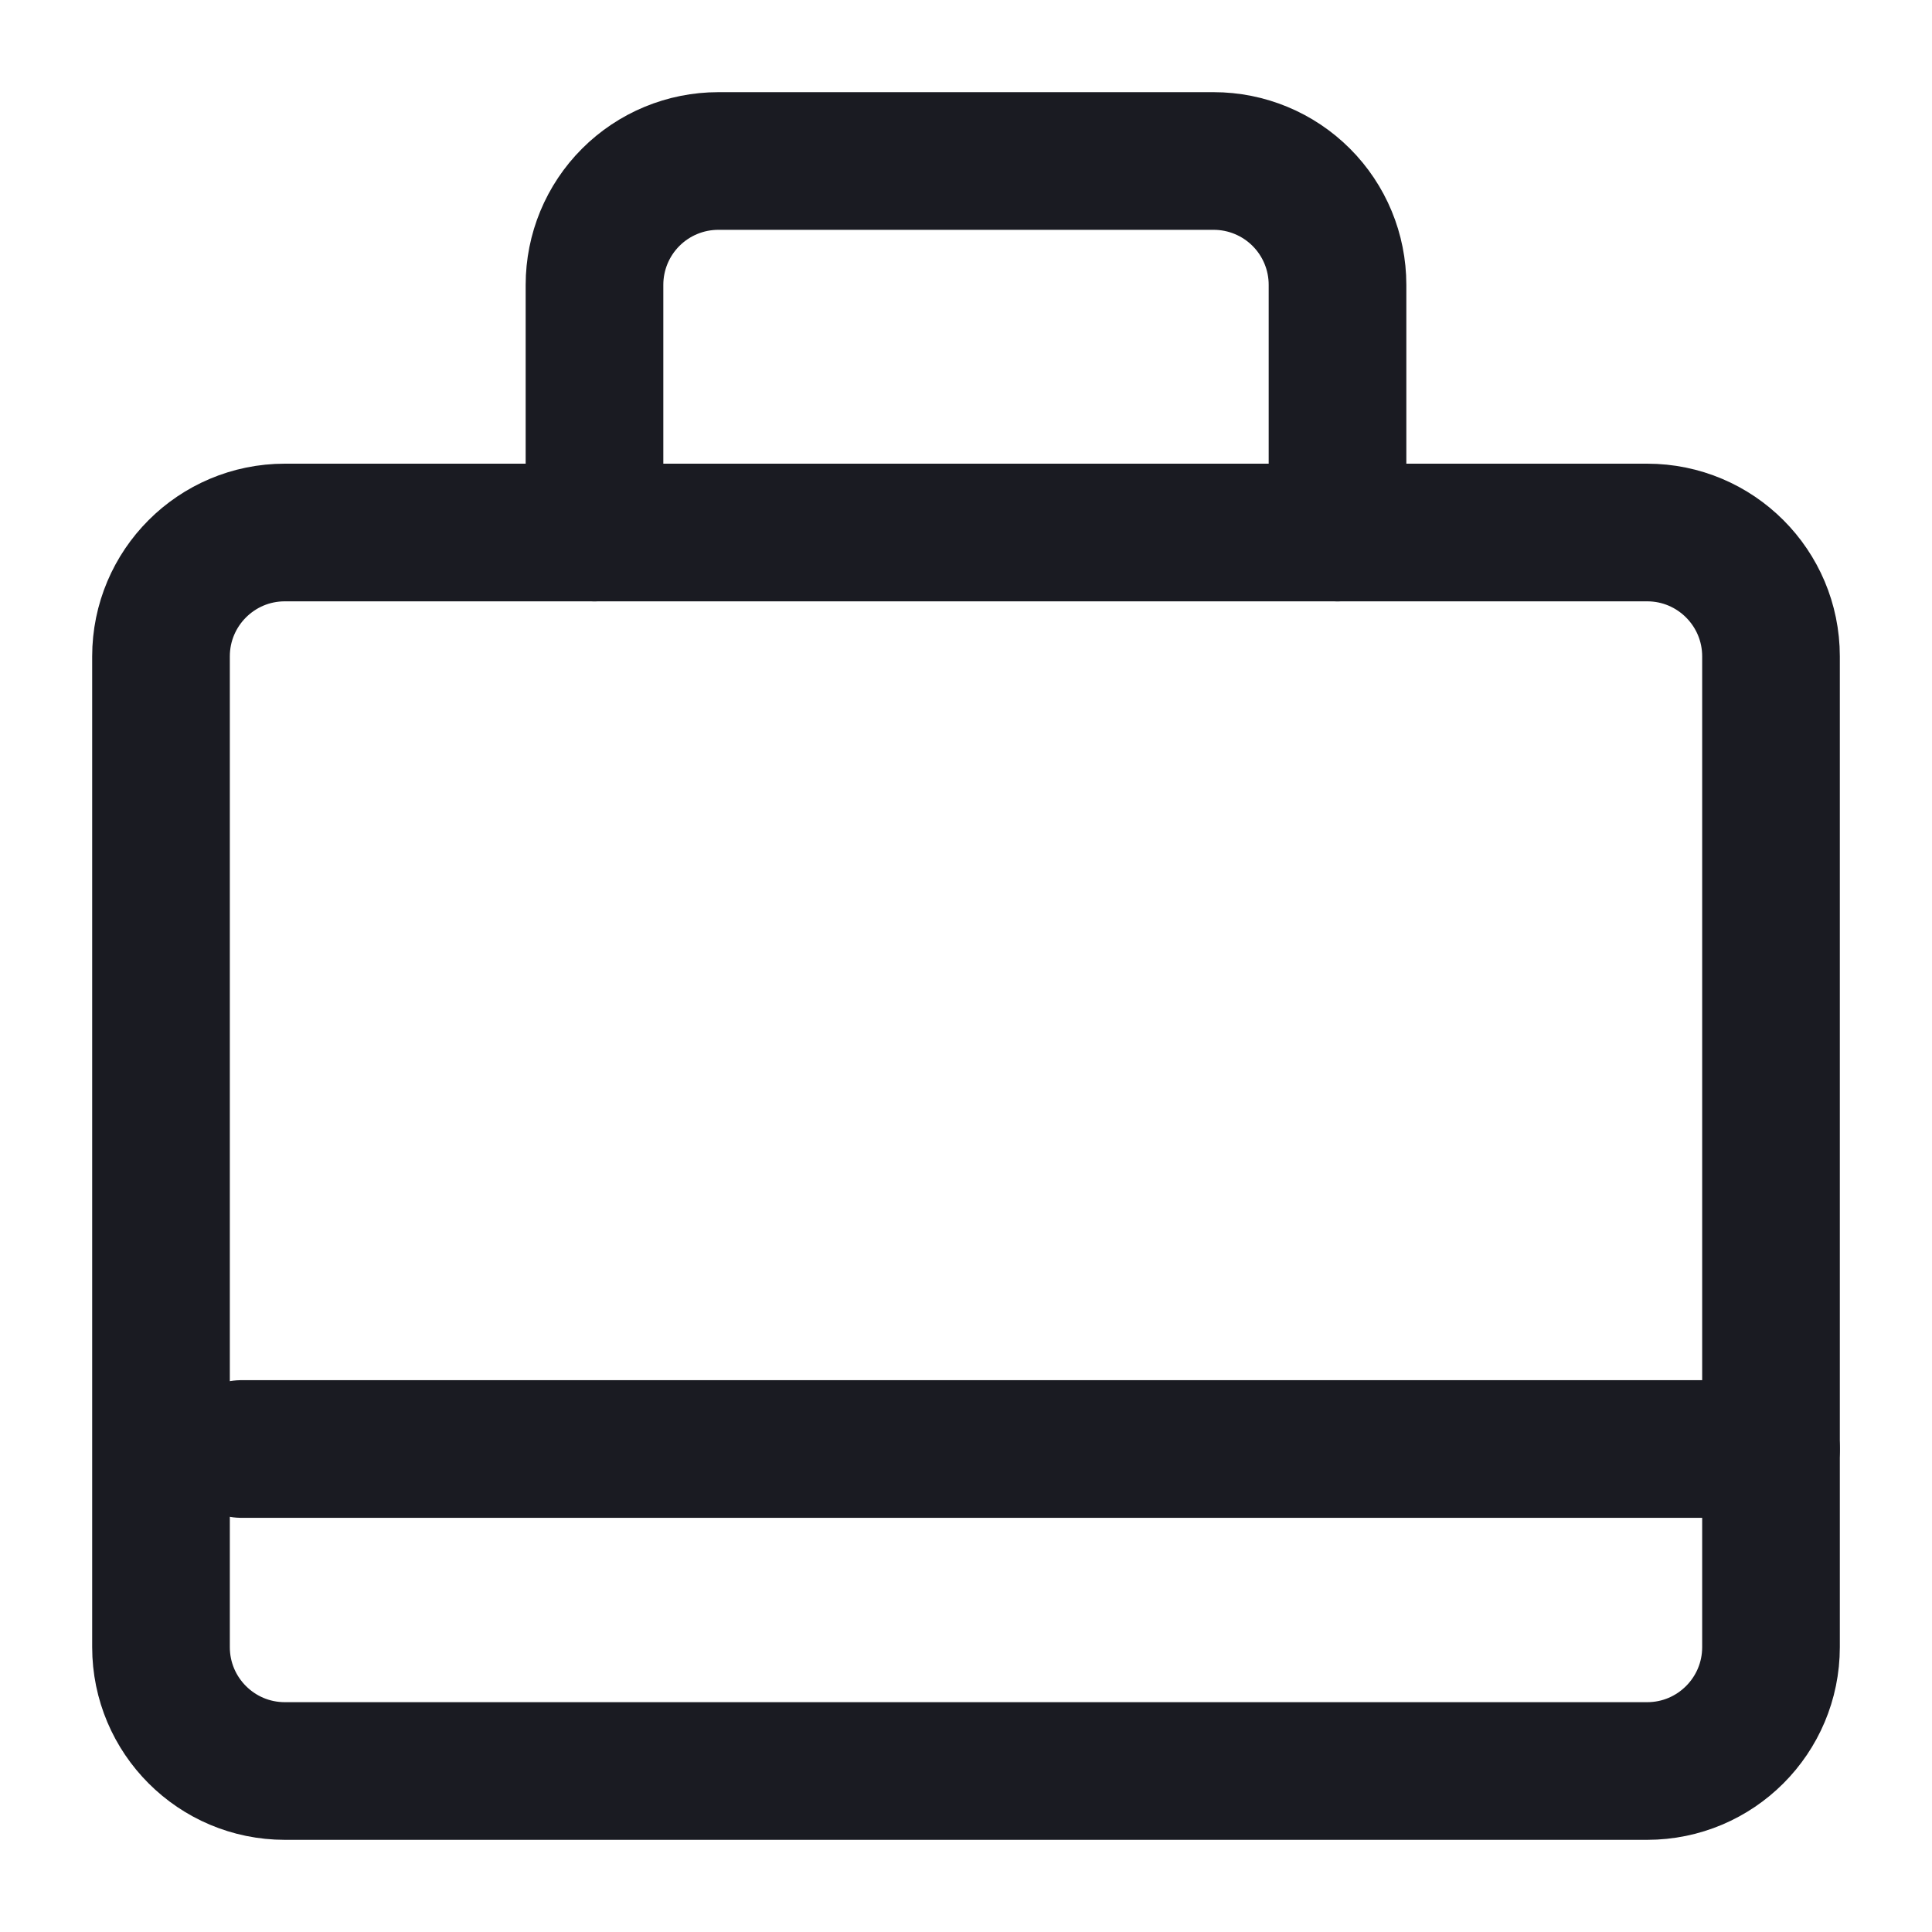
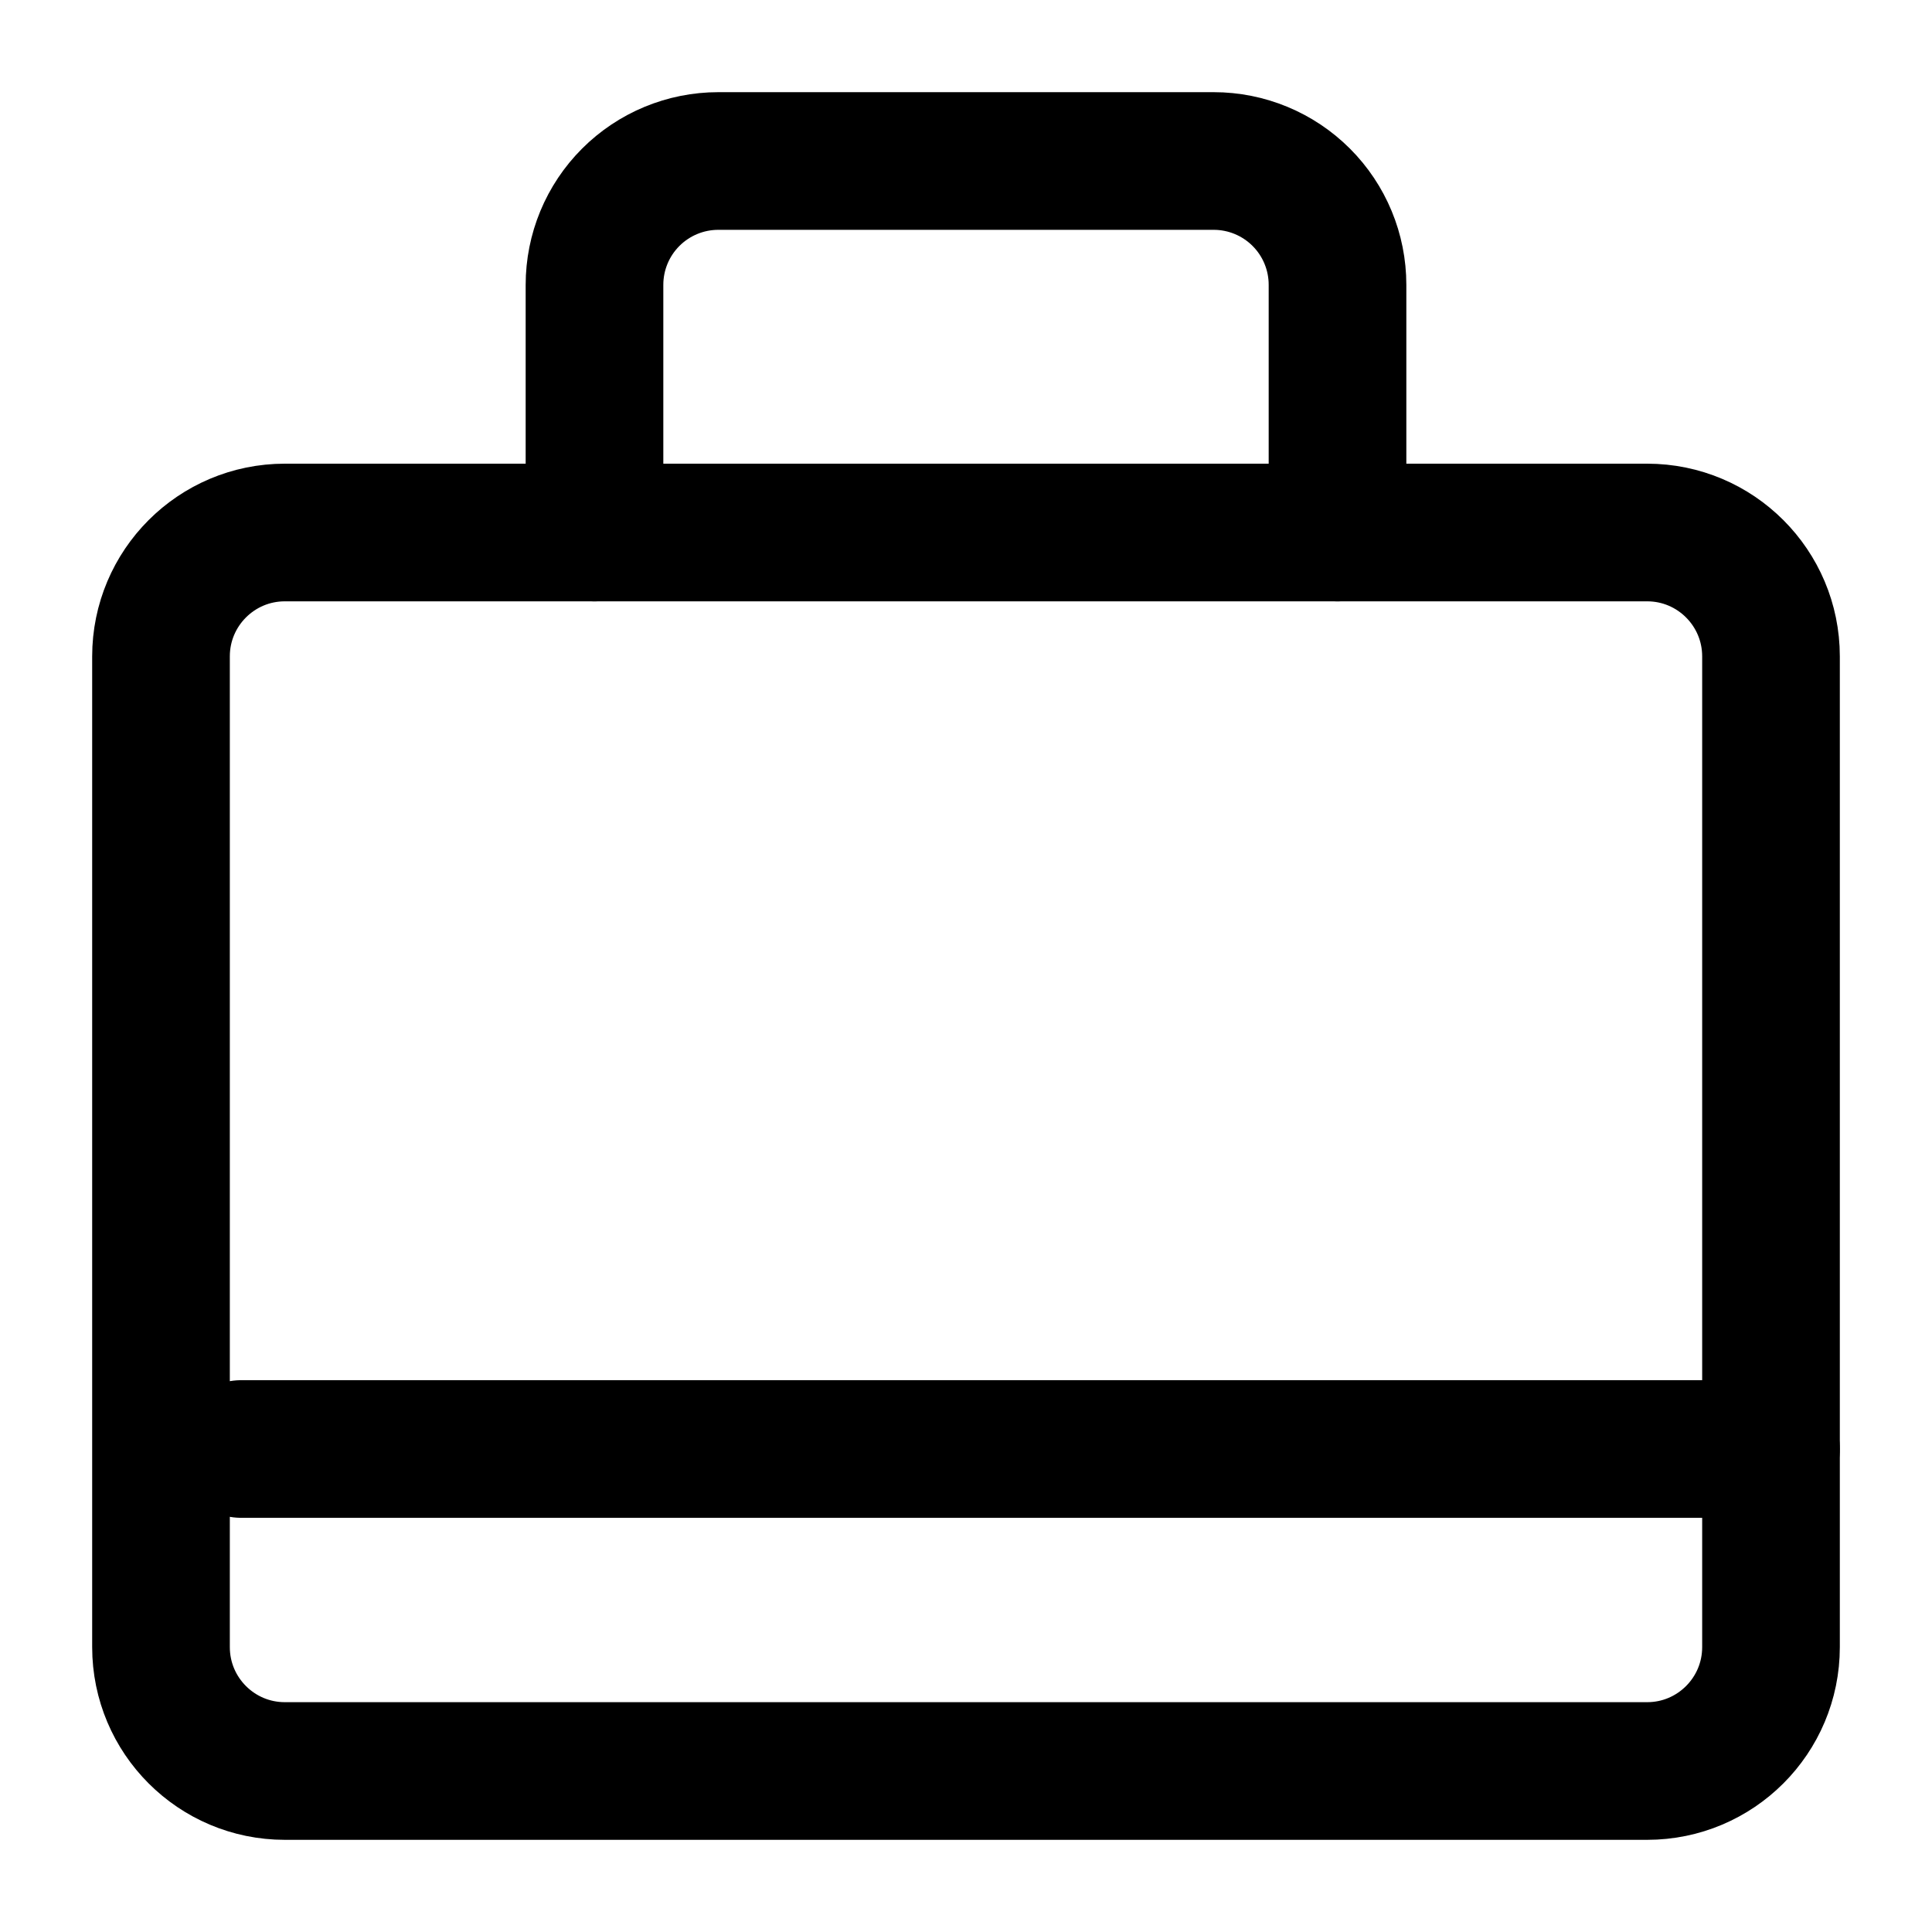
- <svg xmlns="http://www.w3.org/2000/svg" width="24" height="24" viewBox="0 0 24 24" fill="none">
-   <path d="M20.462 6.615H3.538C2.689 6.615 2 7.304 2 8.154V20.461C2 21.311 2.689 22 3.538 22H20.462C21.311 22 22 21.311 22 20.461V8.154C22 7.304 21.311 6.615 20.462 6.615Z" stroke="#1A1B22" stroke-width="1.71" stroke-linecap="round" stroke-linejoin="round" />
-   <path d="M16.615 6.615V3.538C16.615 3.13 16.453 2.739 16.165 2.451C15.876 2.162 15.485 2 15.077 2H8.923C8.515 2 8.124 2.162 7.835 2.451C7.547 2.739 7.385 3.13 7.385 3.538V6.615" stroke="#1A1B22" stroke-width="1.71" stroke-linecap="round" stroke-linejoin="round" />
-   <path d="M3 18H22" stroke="#1A1B22" stroke-width="1.71" stroke-linecap="round" />
+ <svg xmlns="http://www.w3.org/2000/svg" width="24" height="24" stroke="currentColor" viewBox="0 0 24 24" fill="none">
+   <path d="M20.462 6.615H3.538C2.689 6.615 2 7.304 2 8.154V20.461C2 21.311 2.689 22 3.538 22H20.462C21.311 22 22 21.311 22 20.461V8.154C22 7.304 21.311 6.615 20.462 6.615Z" stroke-width="1.71" stroke-linecap="round" stroke-linejoin="round" />
+   <path d="M16.615 6.615V3.538C16.615 3.13 16.453 2.739 16.165 2.451C15.876 2.162 15.485 2 15.077 2H8.923C8.515 2 8.124 2.162 7.835 2.451C7.547 2.739 7.385 3.13 7.385 3.538V6.615" stroke-width="1.71" stroke-linecap="round" stroke-linejoin="round" />
+   <path d="M3 18H22" stroke-width="1.71" stroke-linecap="round" />
</svg>
